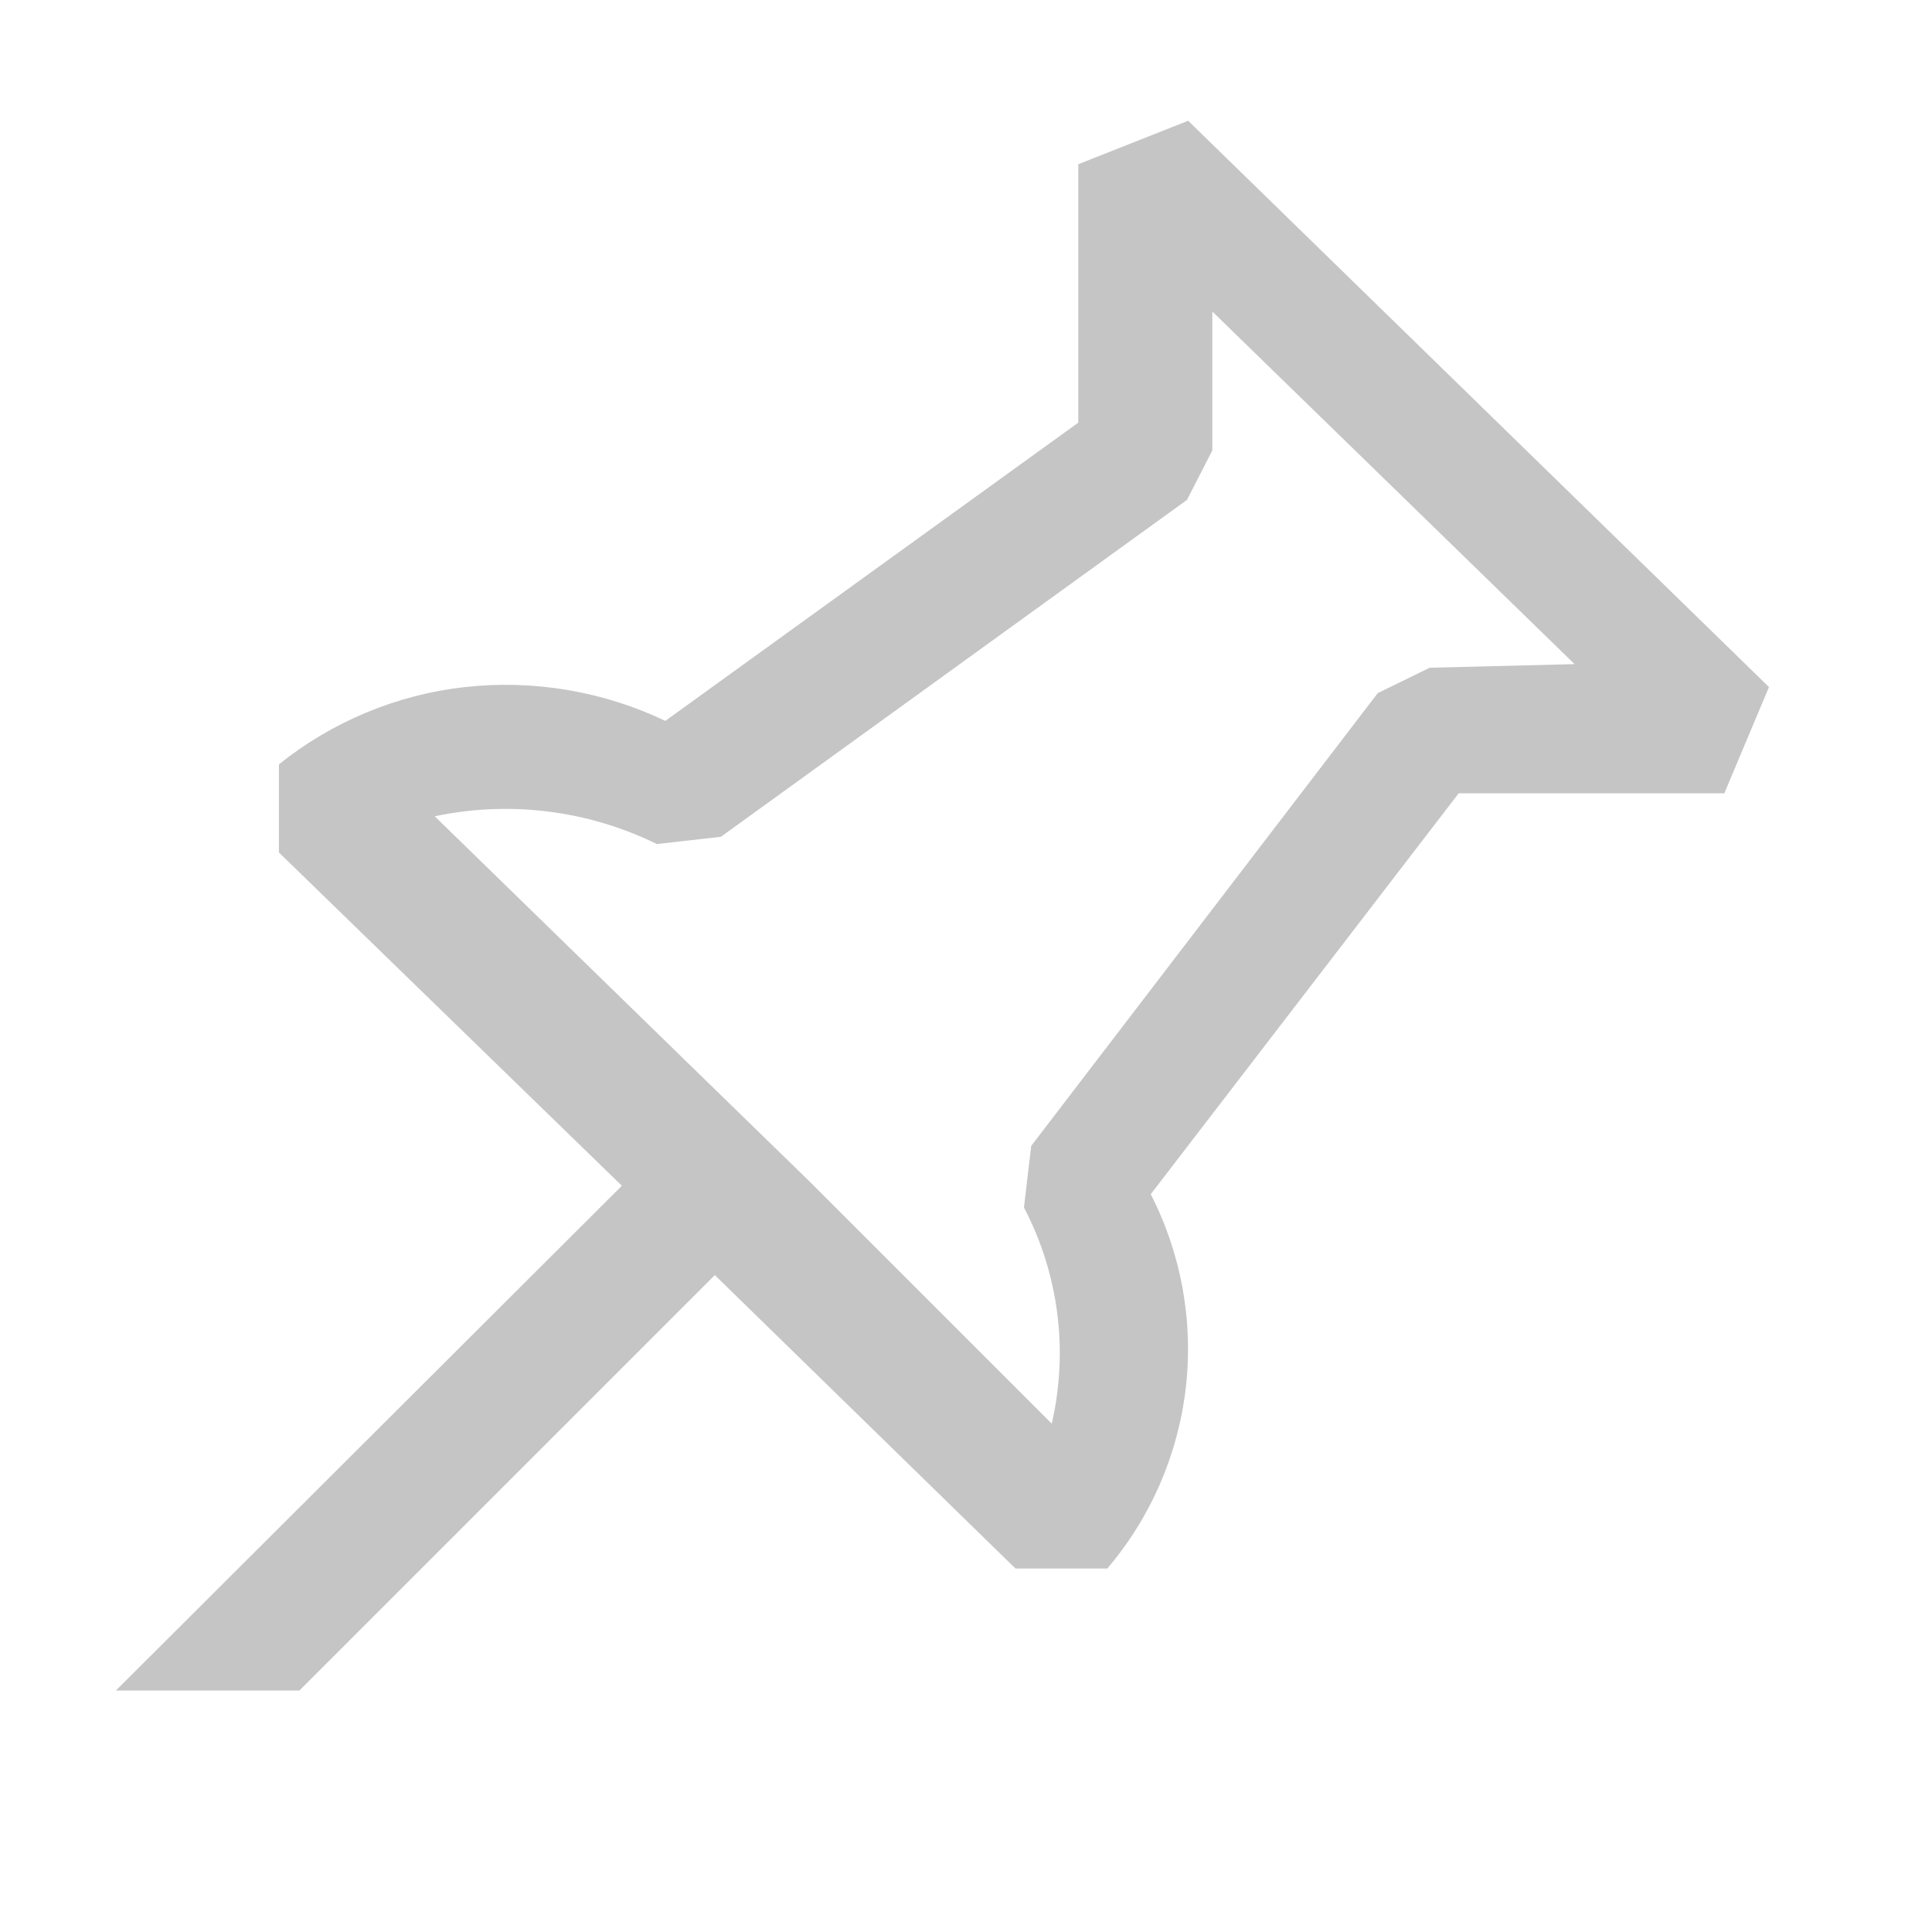
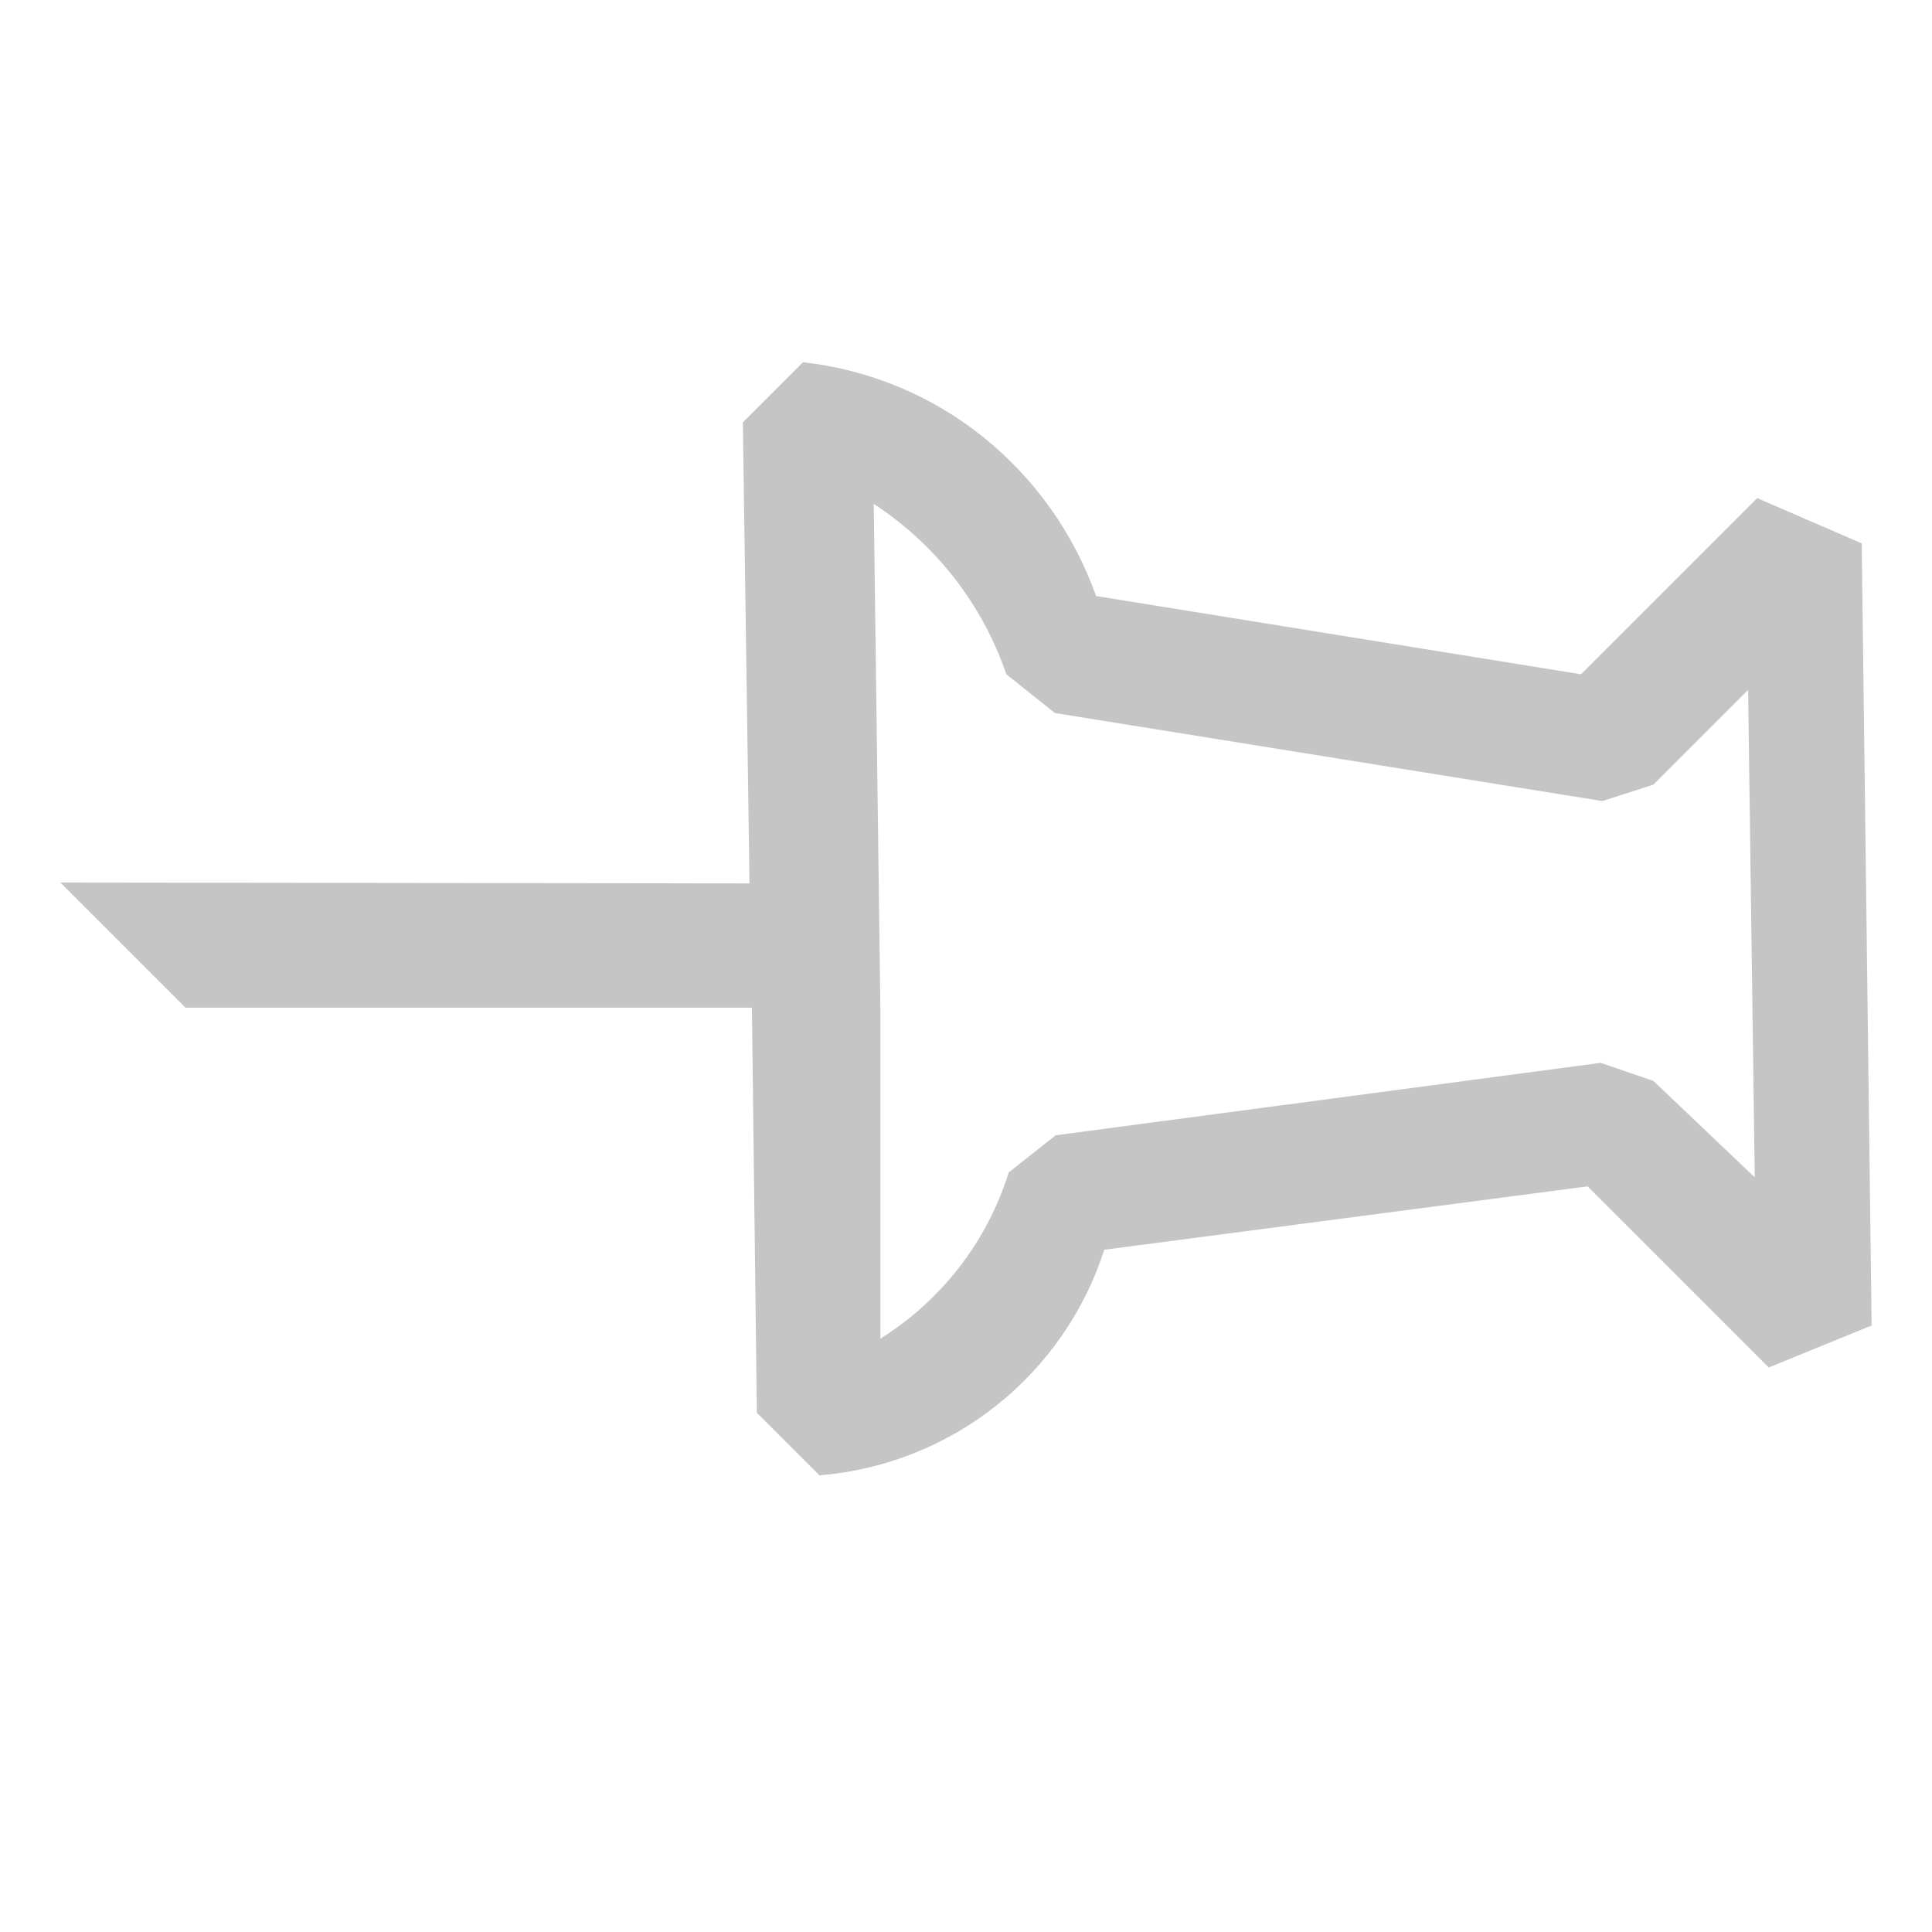
<svg xmlns="http://www.w3.org/2000/svg" width="16" height="16" viewBox="0 0 16 16" fill="none">
-   <path d="M9.84 1L8.93 1.36V3.5L5.51 5.97C4.993 5.724 4.419 5.627 3.85 5.69C3.286 5.753 2.753 5.975 2.31 6.33V7.06L5.15 9.82L0.96 14H2.48L5.92 10.56L8.41 12.99H9.17C9.53 12.567 9.756 12.046 9.82 11.495C9.884 10.943 9.783 10.384 9.53 9.89L12.08 6.57H14.28L14.65 5.69L9.84 1ZM11.84 5.53L11.41 5.74L8.54 9.49L8.48 10C8.768 10.55 8.85 11.185 8.71 11.79L6.71 9.79L5.95 9.05L3.6 6.76C4.222 6.629 4.869 6.71 5.44 6.99L5.97 6.93L9.83 4.14L10.04 3.73V2.58L13.04 5.5L11.84 5.53Z" fill="#C5C5C5" />
+   <path d="M15.418 4.5L14.552 4.125L13.093 5.584L9.077 4.936C8.893 4.417 8.567 3.959 8.136 3.614C7.709 3.273 7.193 3.06 6.65 3L6.152 3.498L6.207 7.316L0.5 7.309L1.536 8.345L6.227 8.345L6.268 11.7L6.786 12.218C7.32 12.175 7.829 11.974 8.249 11.642C8.669 11.309 8.981 10.86 9.145 10.35L13.148 9.825L14.648 11.325L15.5 10.977L15.418 4.5ZM13.693 8.952L13.257 8.802L8.743 9.402L8.354 9.709C8.176 10.28 7.798 10.769 7.291 11.086V8.359L7.236 4.173C7.749 4.508 8.136 5.004 8.334 5.584L8.736 5.905L13.27 6.634L13.693 6.498L14.477 5.714L14.532 9.75L13.693 8.952Z" fill="#C5C5C5" />
</svg>
